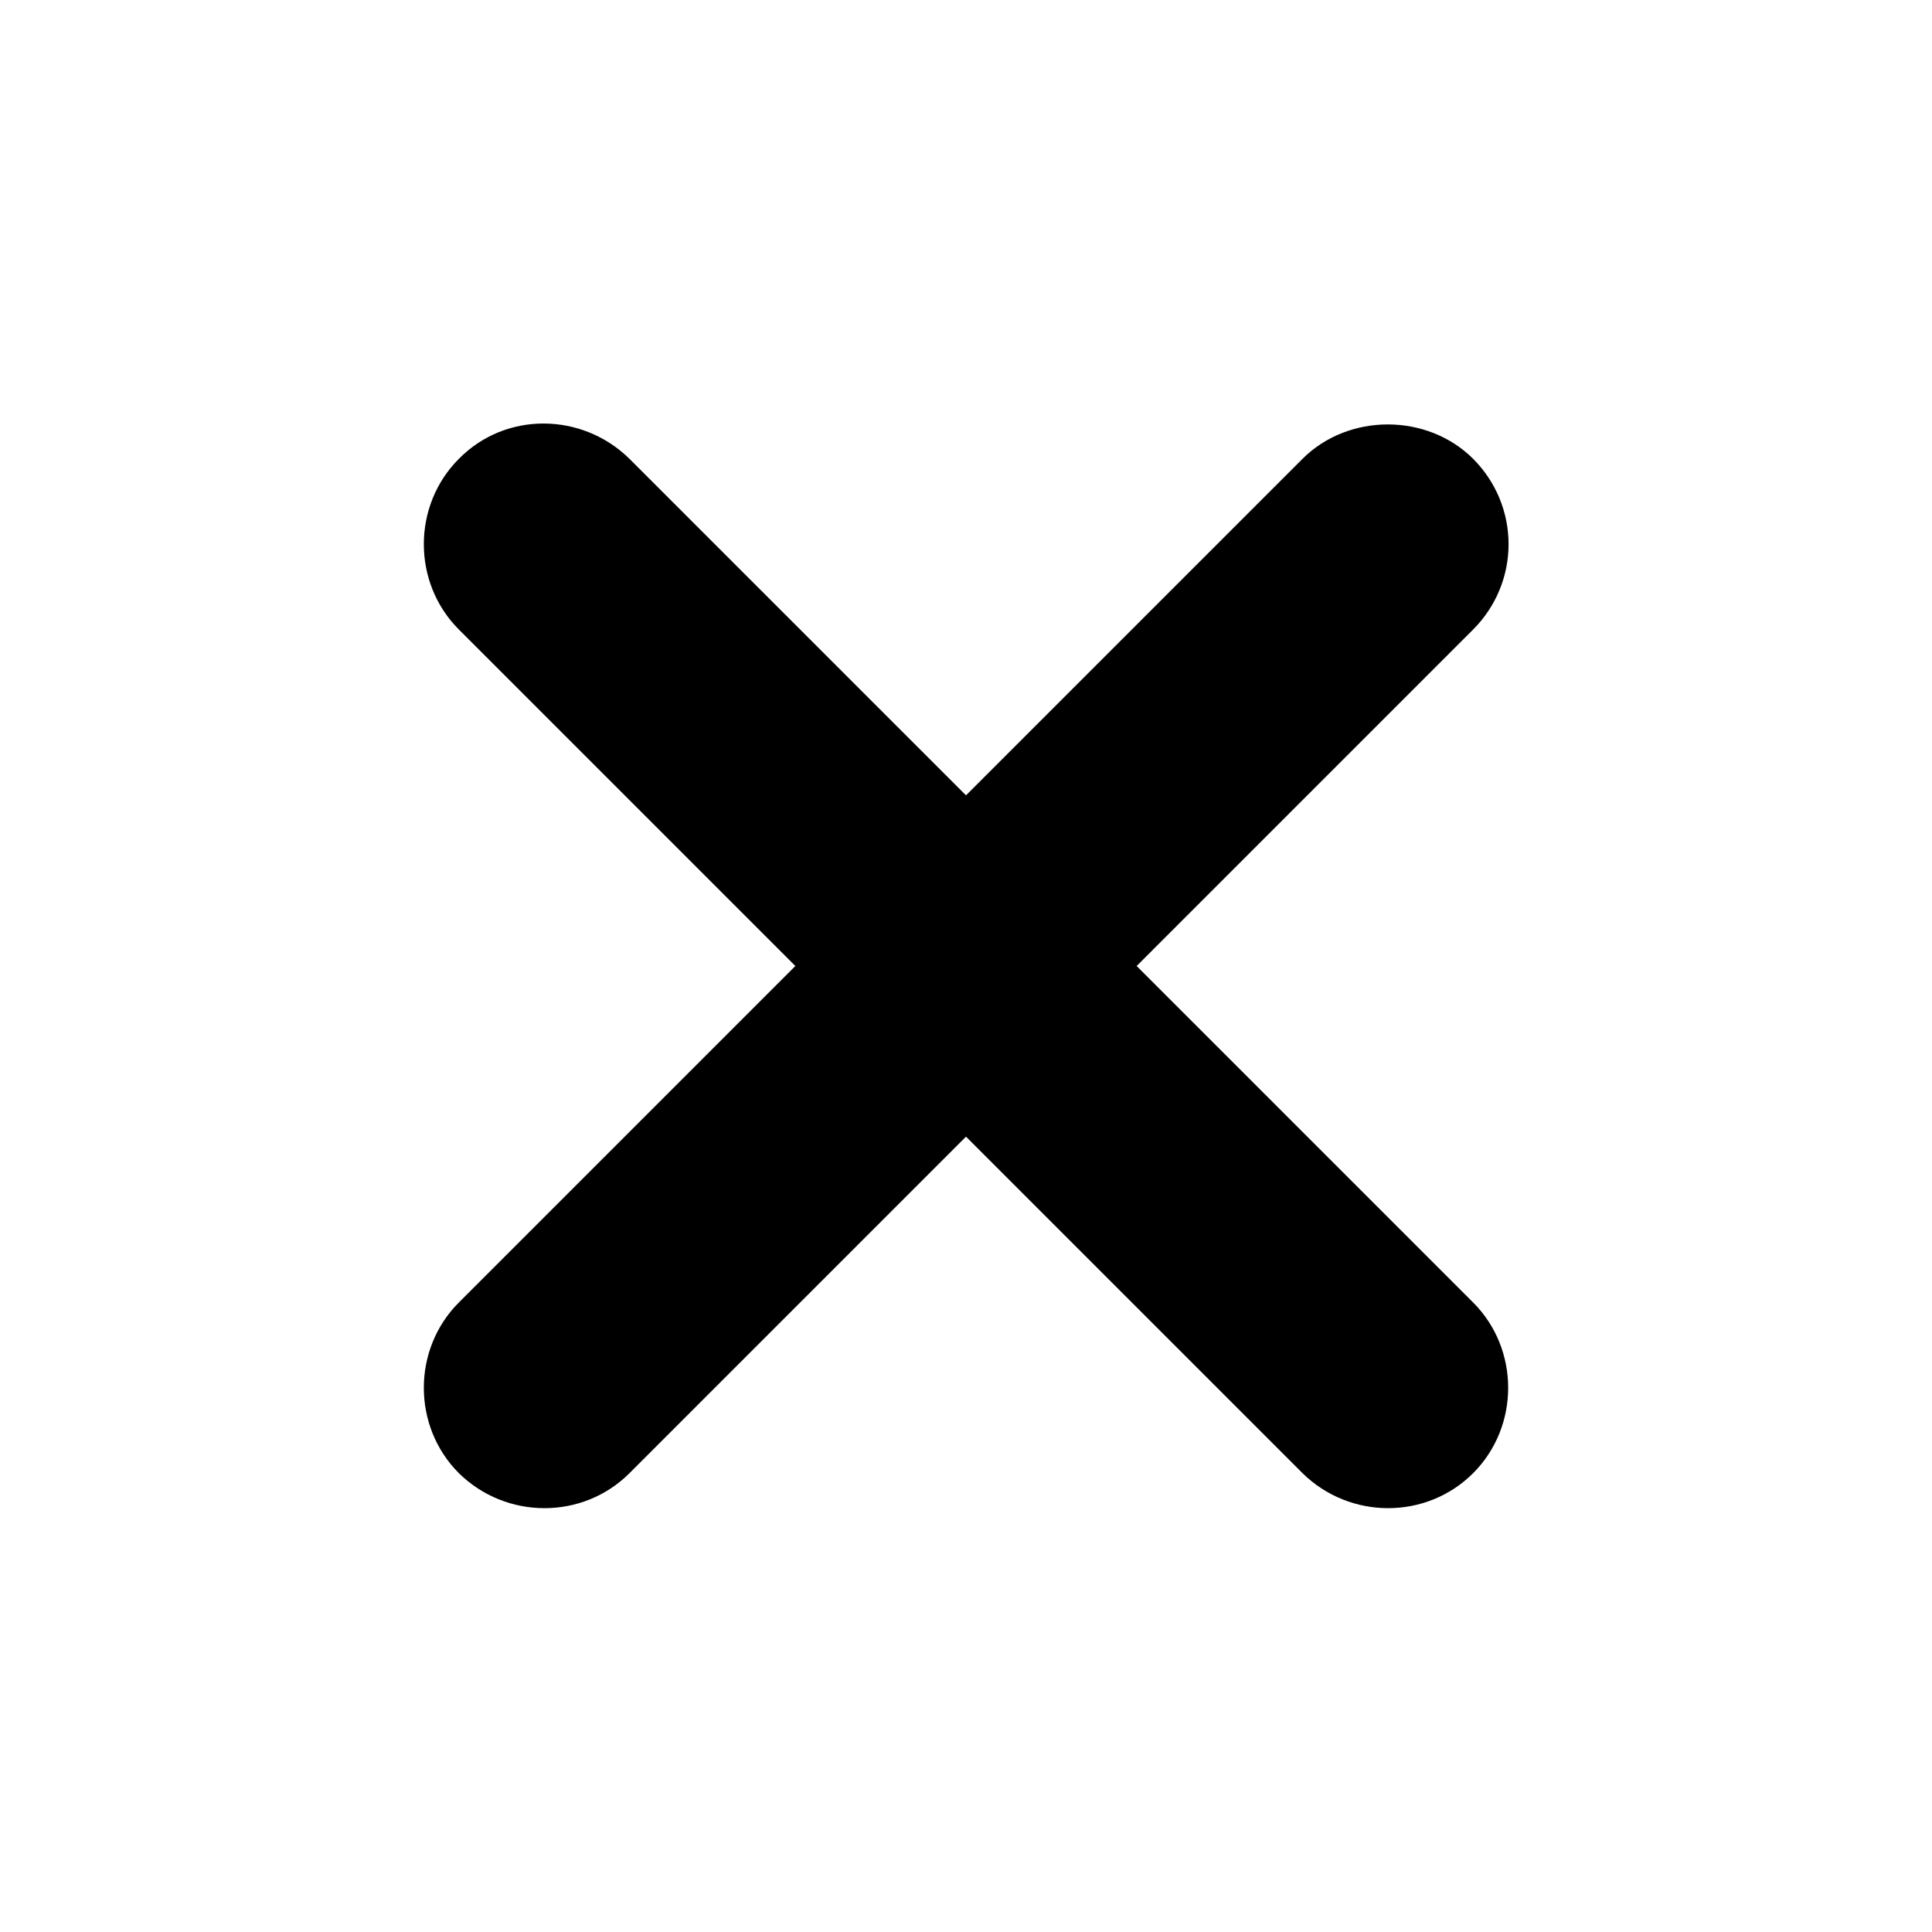
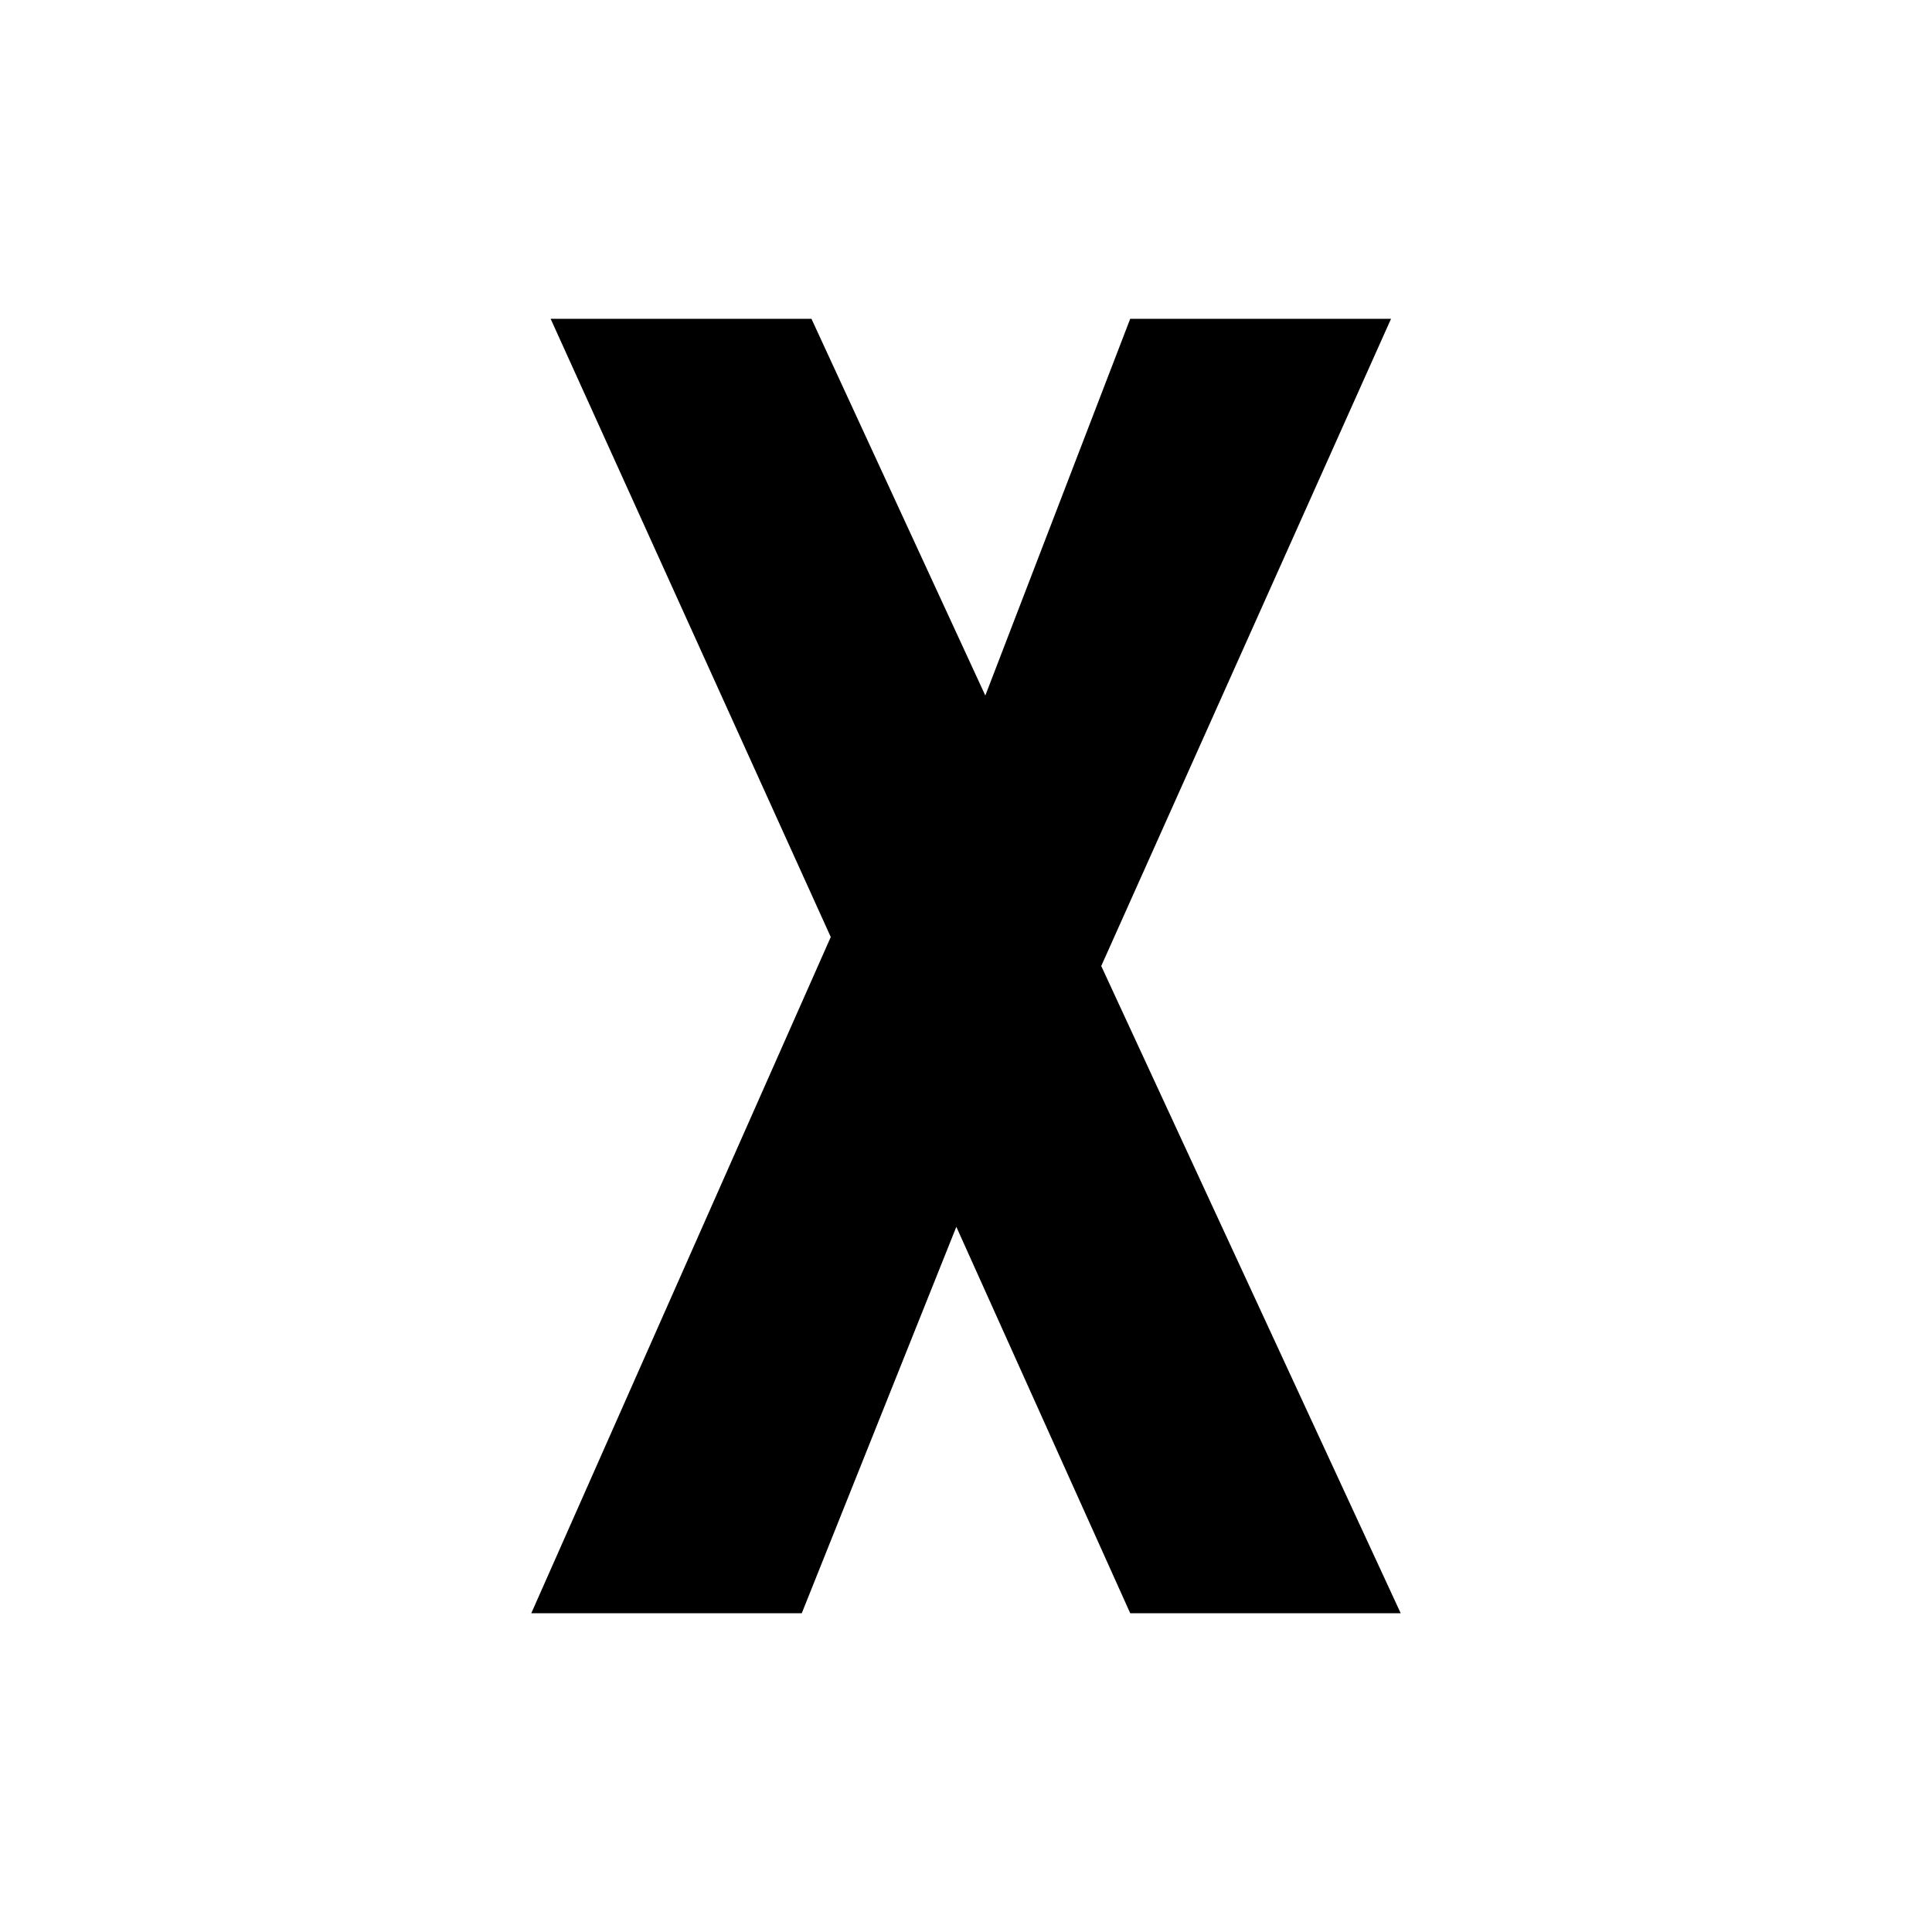
- <svg xmlns="http://www.w3.org/2000/svg" viewBox="0 0 24 24" fill="currentColor" width="20" height="20">
-   <path d="M18.3,16.18l-4.18-4.18,4.18-4.18c.28-.28.44-.66.44-1.06s-.16-.78-.44-1.06c-.57-.57-1.55-.57-2.12,0l-4.18,4.18-4.18-4.18c-.59-.58-1.54-.59-2.12,0-.58.58-.58,1.54,0,2.12l4.18,4.18-4.18,4.18c-.58.58-.58,1.54,0,2.12.59.58,1.54.58,2.12,0l4.18-4.18,4.18,4.18c.59.58,1.54.58,2.12,0s.58-1.54,0-2.12Z" />
+ <svg xmlns="http://www.w3.org/2000/svg" version="1.1" id="Ebene_1" x="0px" y="0px" viewBox="0 0 20 20" style="enable-background:new 0 0 20 20;" xml:space="preserve">
+   <g>
+     <path d="M5.5,16.7l3.1-7L5.7,3.3h2.7l1.8,3.9l1.5-3.9h2.7L11.4,10l3.1,6.7h-2.8l-1.8-4l-1.6,4H5.5z" />
+   </g>
</svg>
